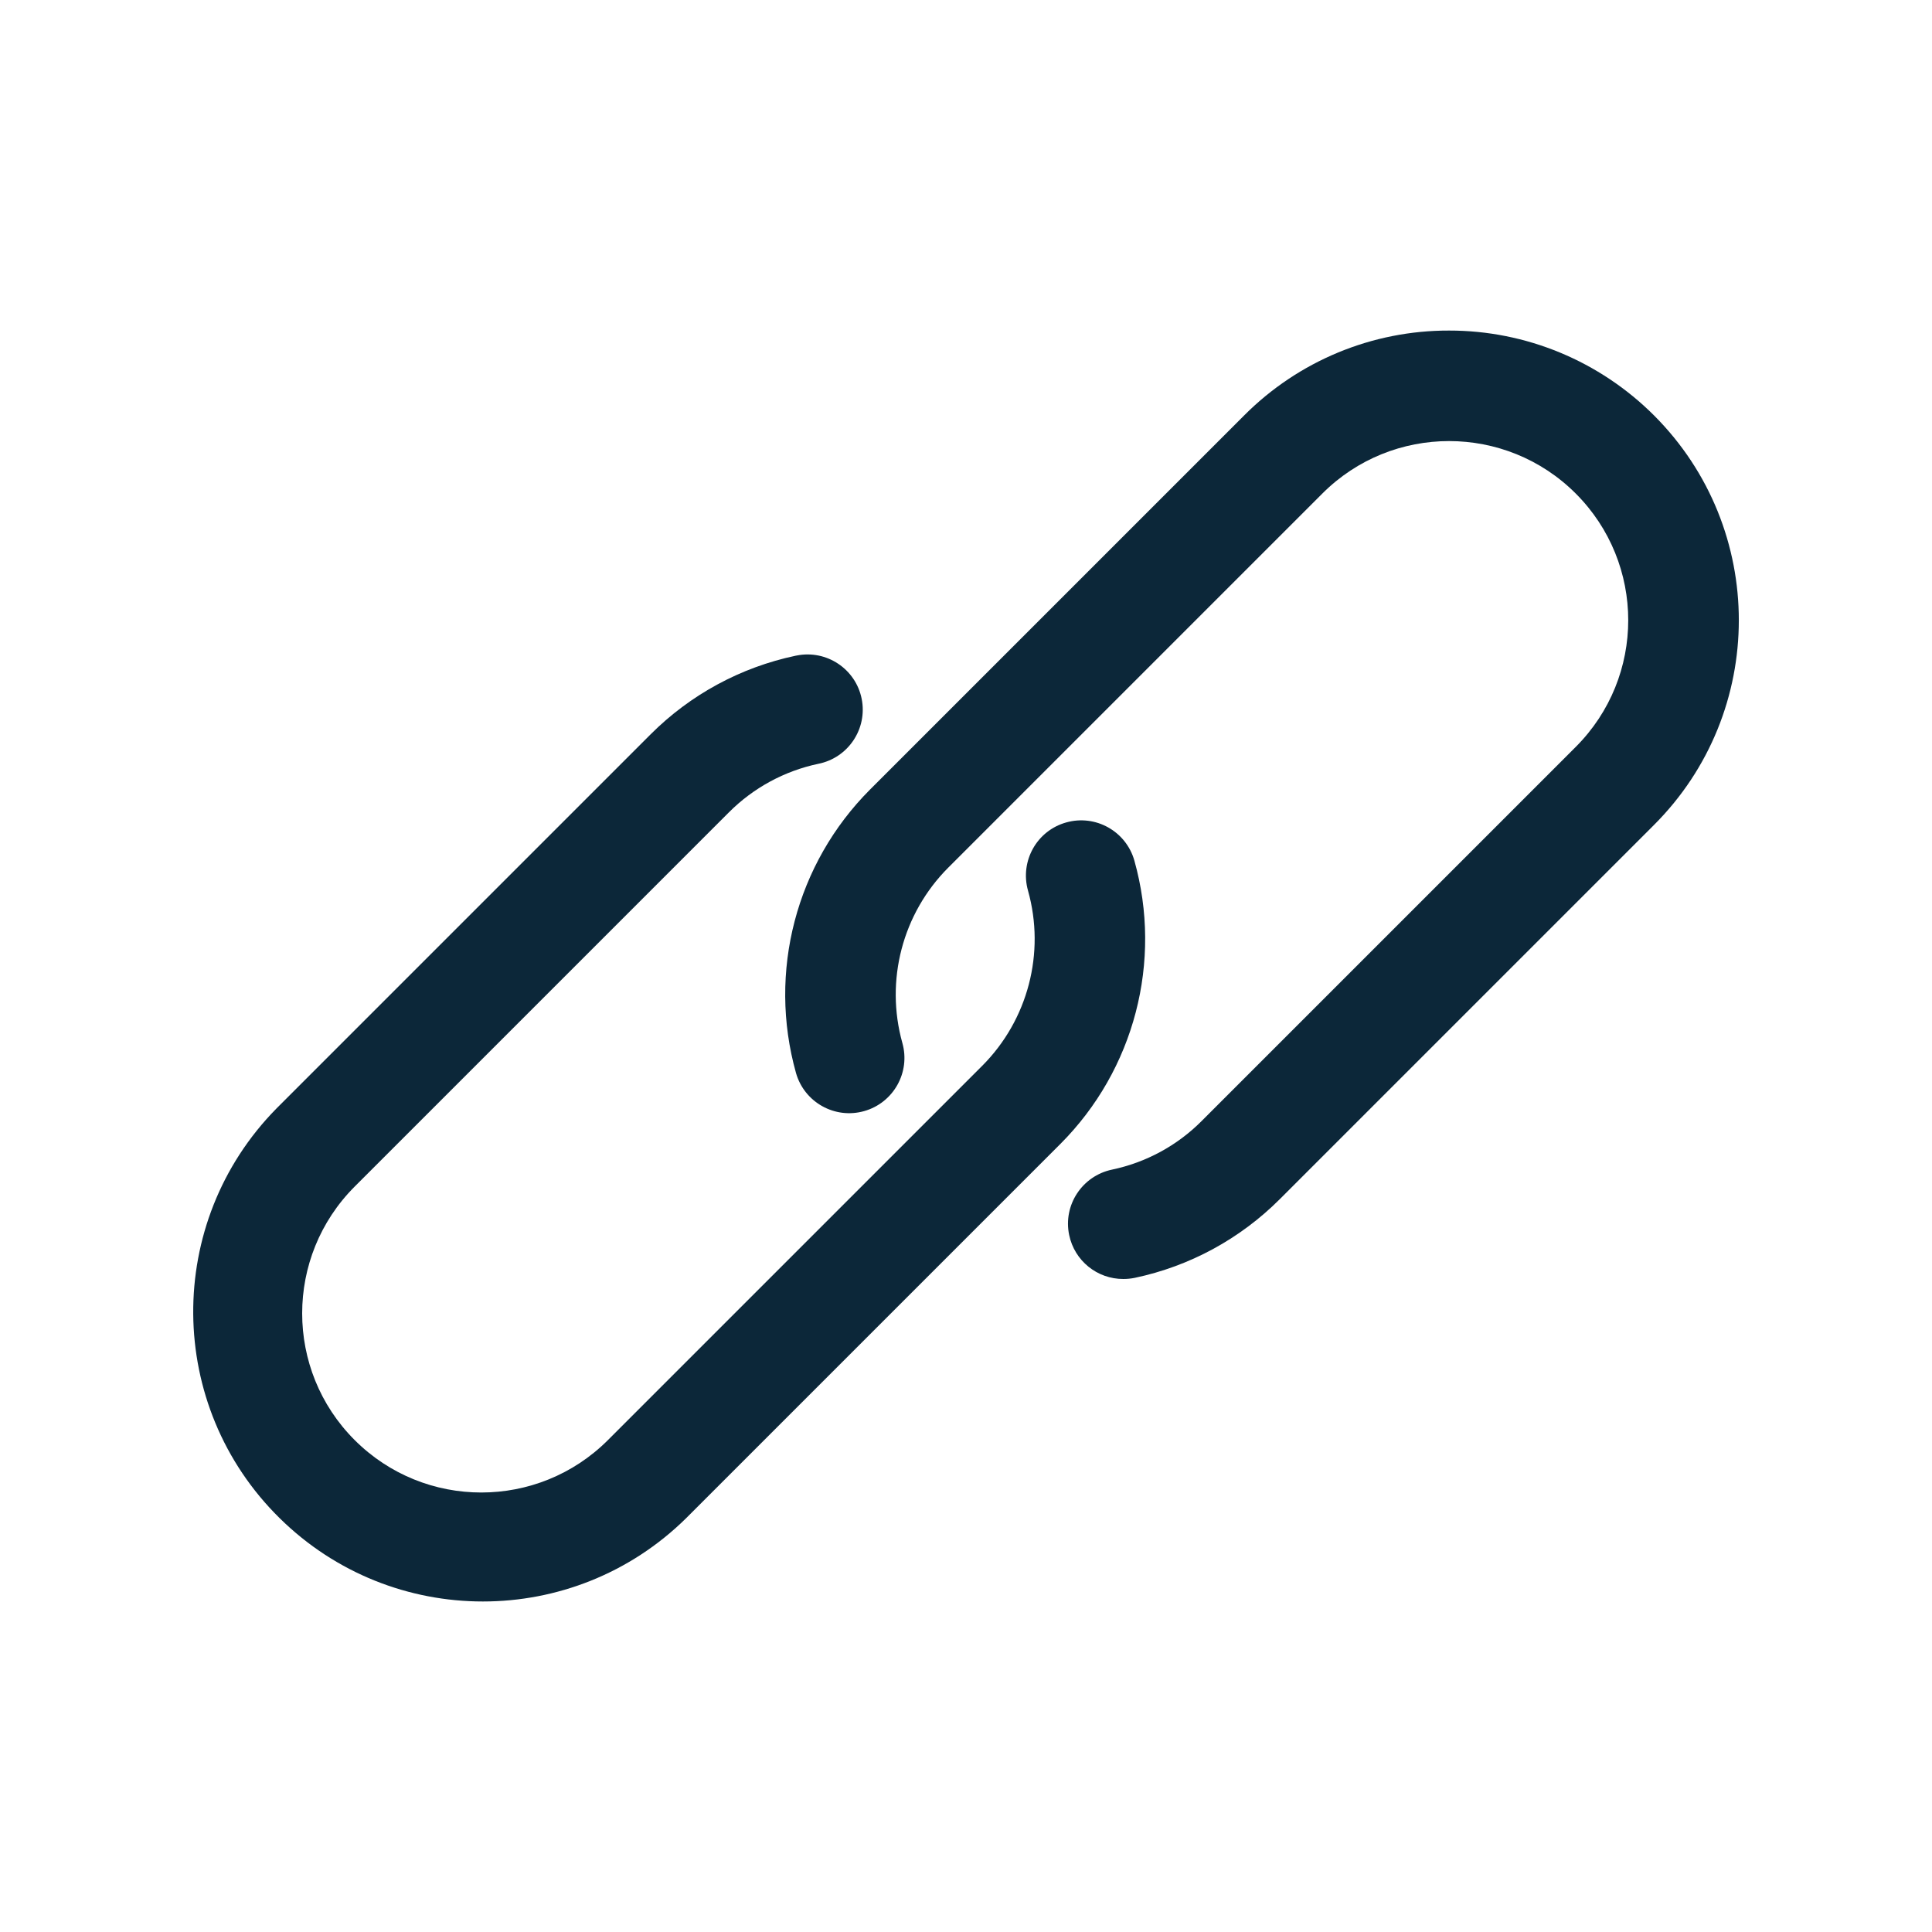
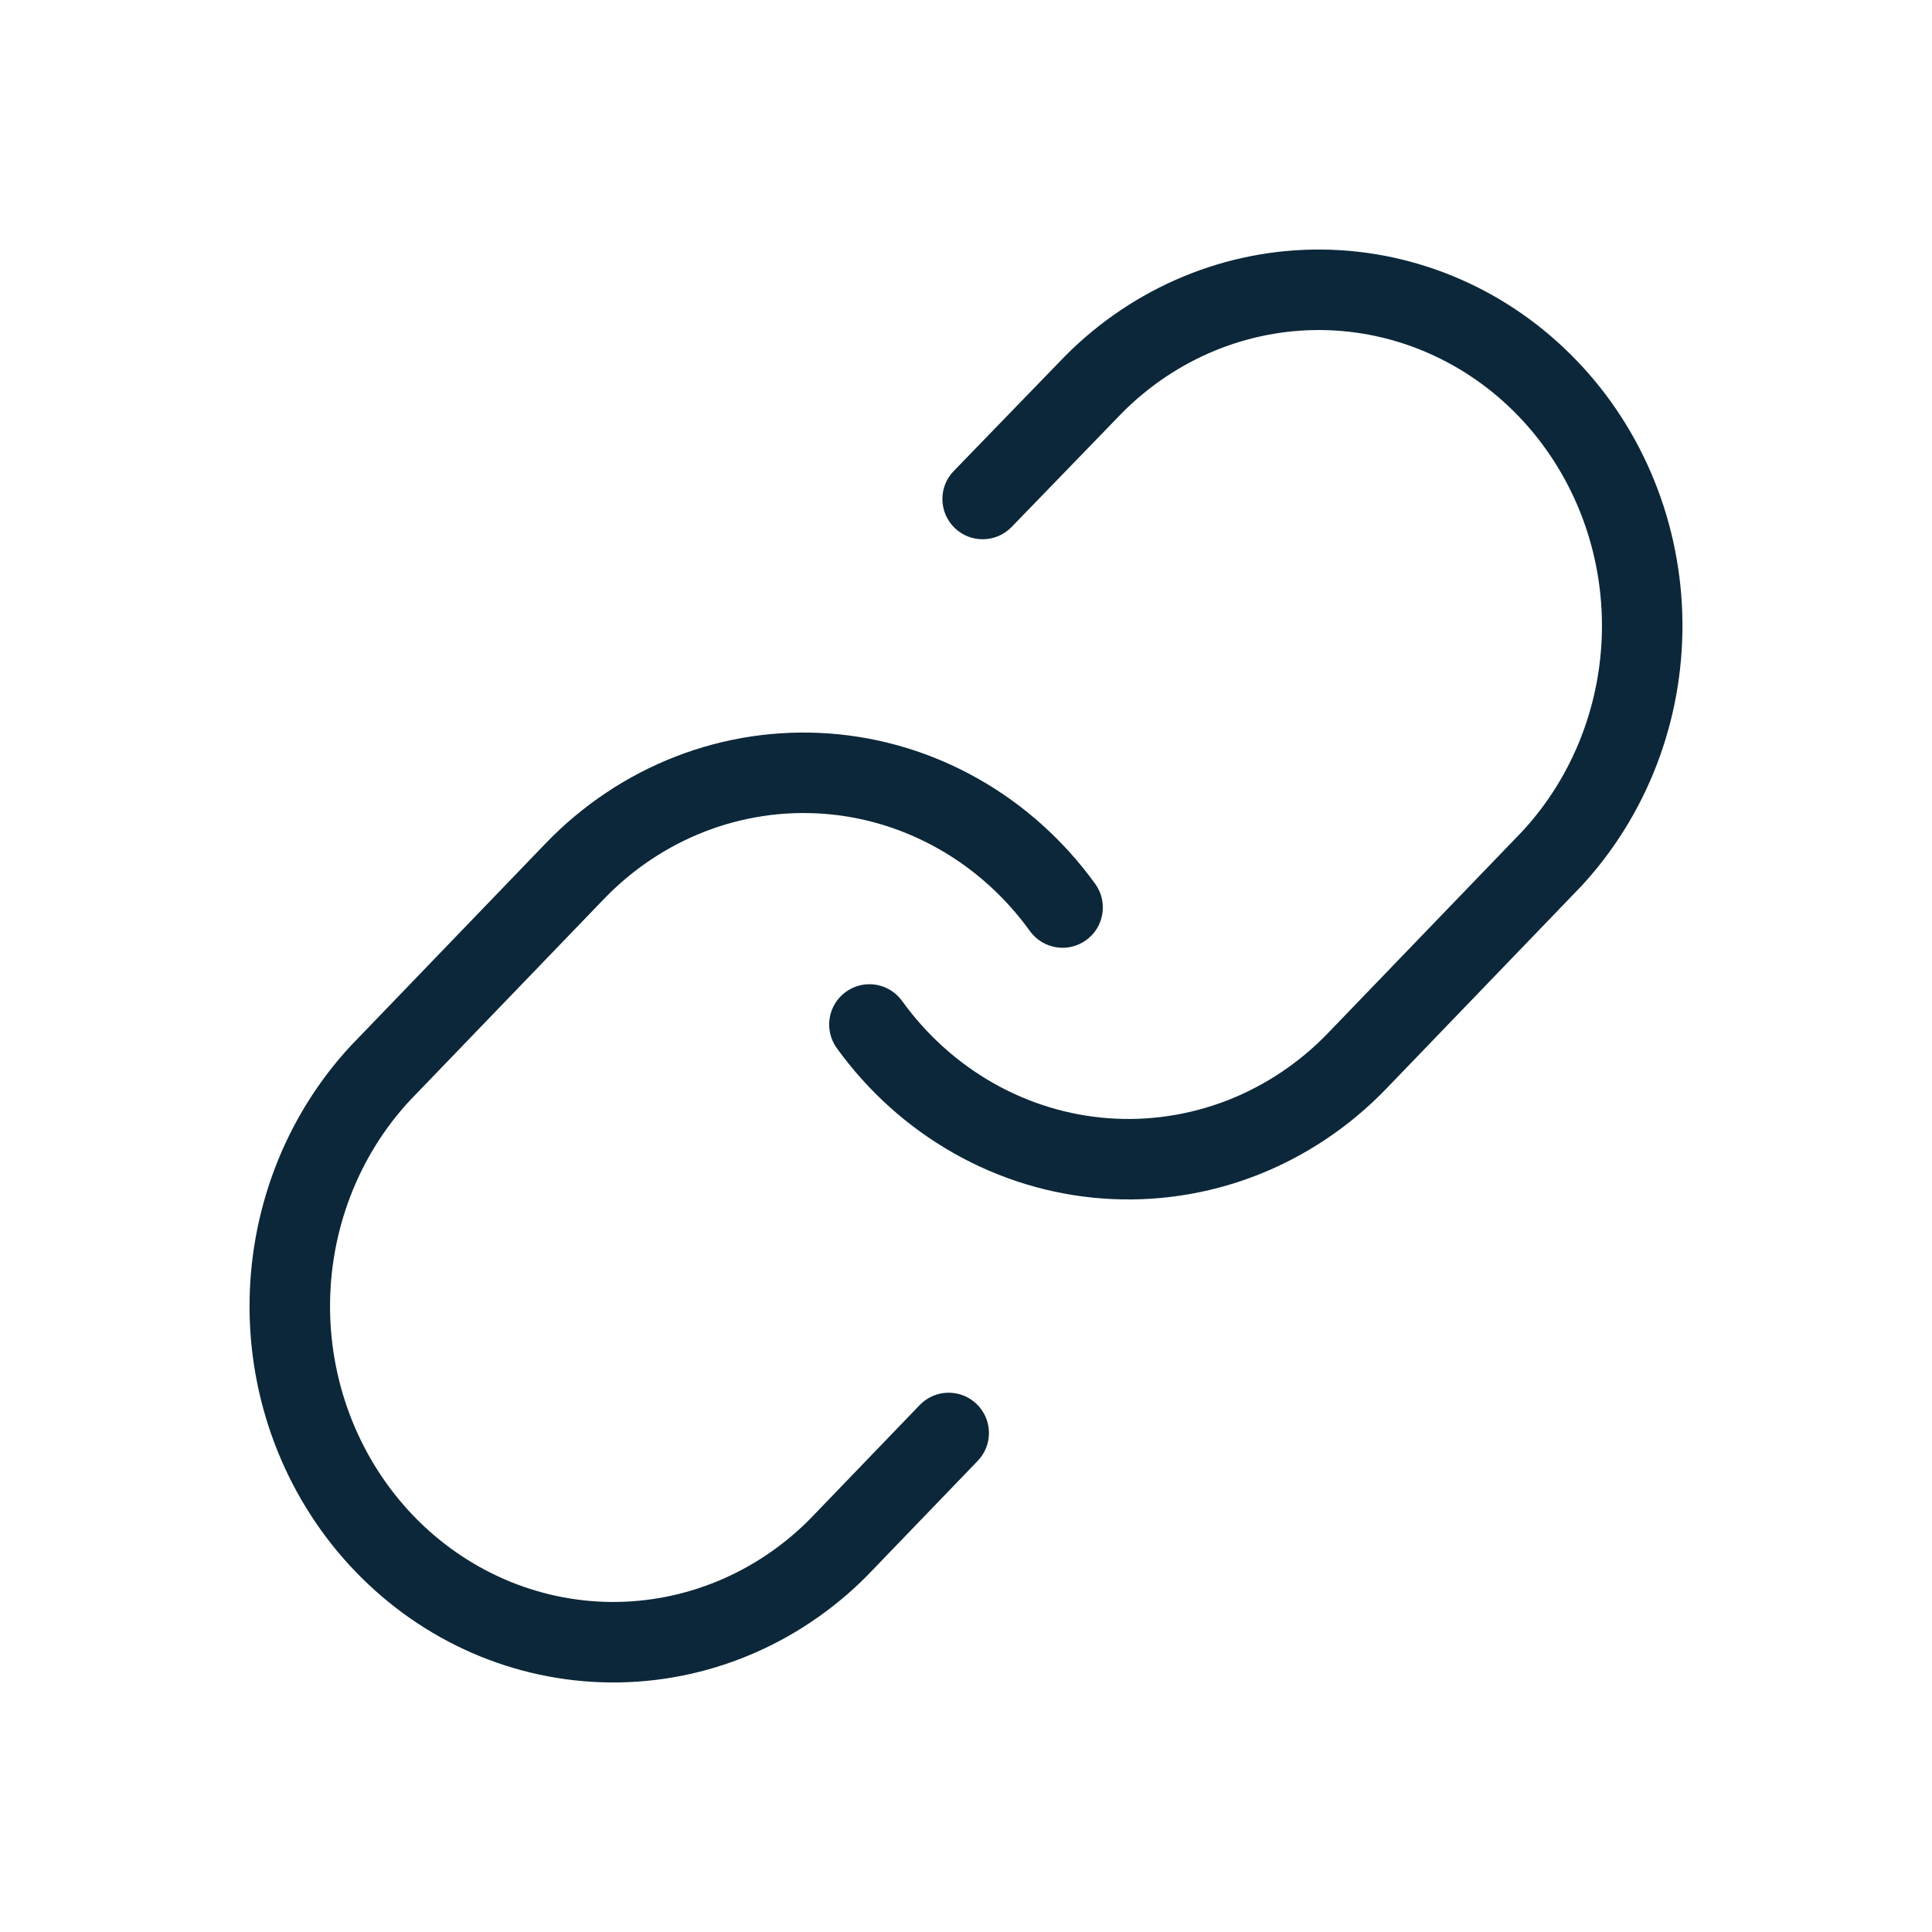
- <svg xmlns="http://www.w3.org/2000/svg" width="20" height="20" viewBox="0 0 20 20" fill="none">
-   <path d="M17.123 4.301C16.56 3.738 15.797 3.421 15.001 3.422C14.205 3.42 13.442 3.736 12.88 4.3L9.007 8.173C8.24 8.941 7.947 10.062 8.24 11.107C8.326 11.411 8.642 11.588 8.946 11.502C9.25 11.416 9.427 11.1 9.341 10.796C9.161 10.15 9.342 9.457 9.816 8.982L13.689 5.109C14.413 4.385 15.588 4.385 16.312 5.109C17.036 5.833 17.037 7.007 16.312 7.732L12.439 11.605C12.185 11.86 11.863 12.034 11.511 12.108C11.202 12.173 11.003 12.476 11.068 12.785C11.123 13.051 11.358 13.241 11.629 13.24C11.669 13.24 11.709 13.236 11.748 13.228C12.316 13.108 12.837 12.825 13.248 12.414L17.121 8.541C18.293 7.371 18.293 5.472 17.123 4.301Z" fill="#0C2739" />
-   <path d="M11.743 8.909C11.657 8.605 11.341 8.428 11.037 8.514C10.733 8.599 10.556 8.915 10.642 9.22C10.823 9.865 10.641 10.559 10.168 11.033L6.294 14.907C5.57 15.631 4.396 15.632 3.671 14.907C2.947 14.183 2.947 13.009 3.671 12.284L7.545 8.41C7.798 8.156 8.12 7.981 8.471 7.907C8.781 7.845 8.982 7.544 8.92 7.234C8.858 6.925 8.557 6.724 8.247 6.786C8.243 6.786 8.239 6.787 8.236 6.788C7.667 6.908 7.146 7.191 6.736 7.601L2.862 11.475C1.7 12.655 1.715 14.554 2.895 15.716C4.062 16.866 5.936 16.866 7.103 15.716L10.977 11.842C11.743 11.075 12.036 9.953 11.743 8.909Z" fill="#0C2739" />
+ <svg xmlns="http://www.w3.org/2000/svg" width="24" height="24" viewBox="0 0 24 24" fill="none">
+   <path fill-rule="evenodd" clip-rule="evenodd" d="M13.235 4.419C14.086 3.565 15.23 3.089 16.421 3.1C17.612 3.111 18.747 3.607 19.583 4.476C20.419 5.343 20.89 6.514 20.9 7.733C20.91 8.953 20.459 10.131 19.638 11.014L19.632 11.02L17.221 13.524C17.221 13.524 17.221 13.524 17.221 13.524C16.764 13.999 16.212 14.367 15.604 14.603C14.995 14.839 14.343 14.936 13.694 14.888C13.045 14.84 12.414 14.647 11.845 14.324C11.275 14.001 10.781 13.555 10.394 13.019C10.233 12.794 10.284 12.482 10.508 12.321C10.732 12.159 11.044 12.21 11.206 12.434C11.51 12.856 11.896 13.203 12.338 13.454C12.78 13.705 13.268 13.854 13.768 13.891C14.269 13.928 14.771 13.853 15.242 13.671C15.713 13.488 16.143 13.202 16.5 12.83L18.909 10.329C19.55 9.638 19.908 8.709 19.9 7.741C19.892 6.772 19.517 5.849 18.863 5.169C18.209 4.49 17.328 4.108 16.412 4.1C15.496 4.092 14.611 4.457 13.946 5.122L12.566 6.547C12.374 6.745 12.057 6.75 11.859 6.558C11.661 6.366 11.655 6.049 11.848 5.851L13.235 4.419Z" fill="#0C2739" />
+   <path fill-rule="evenodd" clip-rule="evenodd" d="M8.396 9.397C9.005 9.161 9.657 9.064 10.306 9.112C10.955 9.16 11.586 9.353 12.155 9.676C12.725 9.999 13.219 10.445 13.606 10.981C13.767 11.206 13.716 11.518 13.492 11.679C13.268 11.841 12.956 11.79 12.794 11.566C12.49 11.144 12.104 10.797 11.662 10.546C11.22 10.295 10.732 10.146 10.232 10.109C9.731 10.072 9.229 10.147 8.758 10.329C8.287 10.512 7.857 10.798 7.5 11.17L5.091 13.671C4.45 14.362 4.092 15.291 4.1 16.259C4.108 17.228 4.483 18.151 5.137 18.831C5.791 19.51 6.672 19.892 7.588 19.9C8.503 19.908 9.389 19.544 10.054 18.878L11.425 17.454C11.617 17.255 11.933 17.249 12.132 17.441C12.331 17.633 12.337 17.949 12.145 18.148L10.765 19.581C9.914 20.435 8.77 20.911 7.579 20.9C6.388 20.889 5.253 20.393 4.417 19.524C3.581 18.657 3.11 17.486 3.1 16.267C3.09 15.047 3.541 13.869 4.362 12.986L4.368 12.98L6.779 10.476C7.236 10.001 7.788 9.633 8.396 9.397Z" fill="#0C2739" />
</svg>
